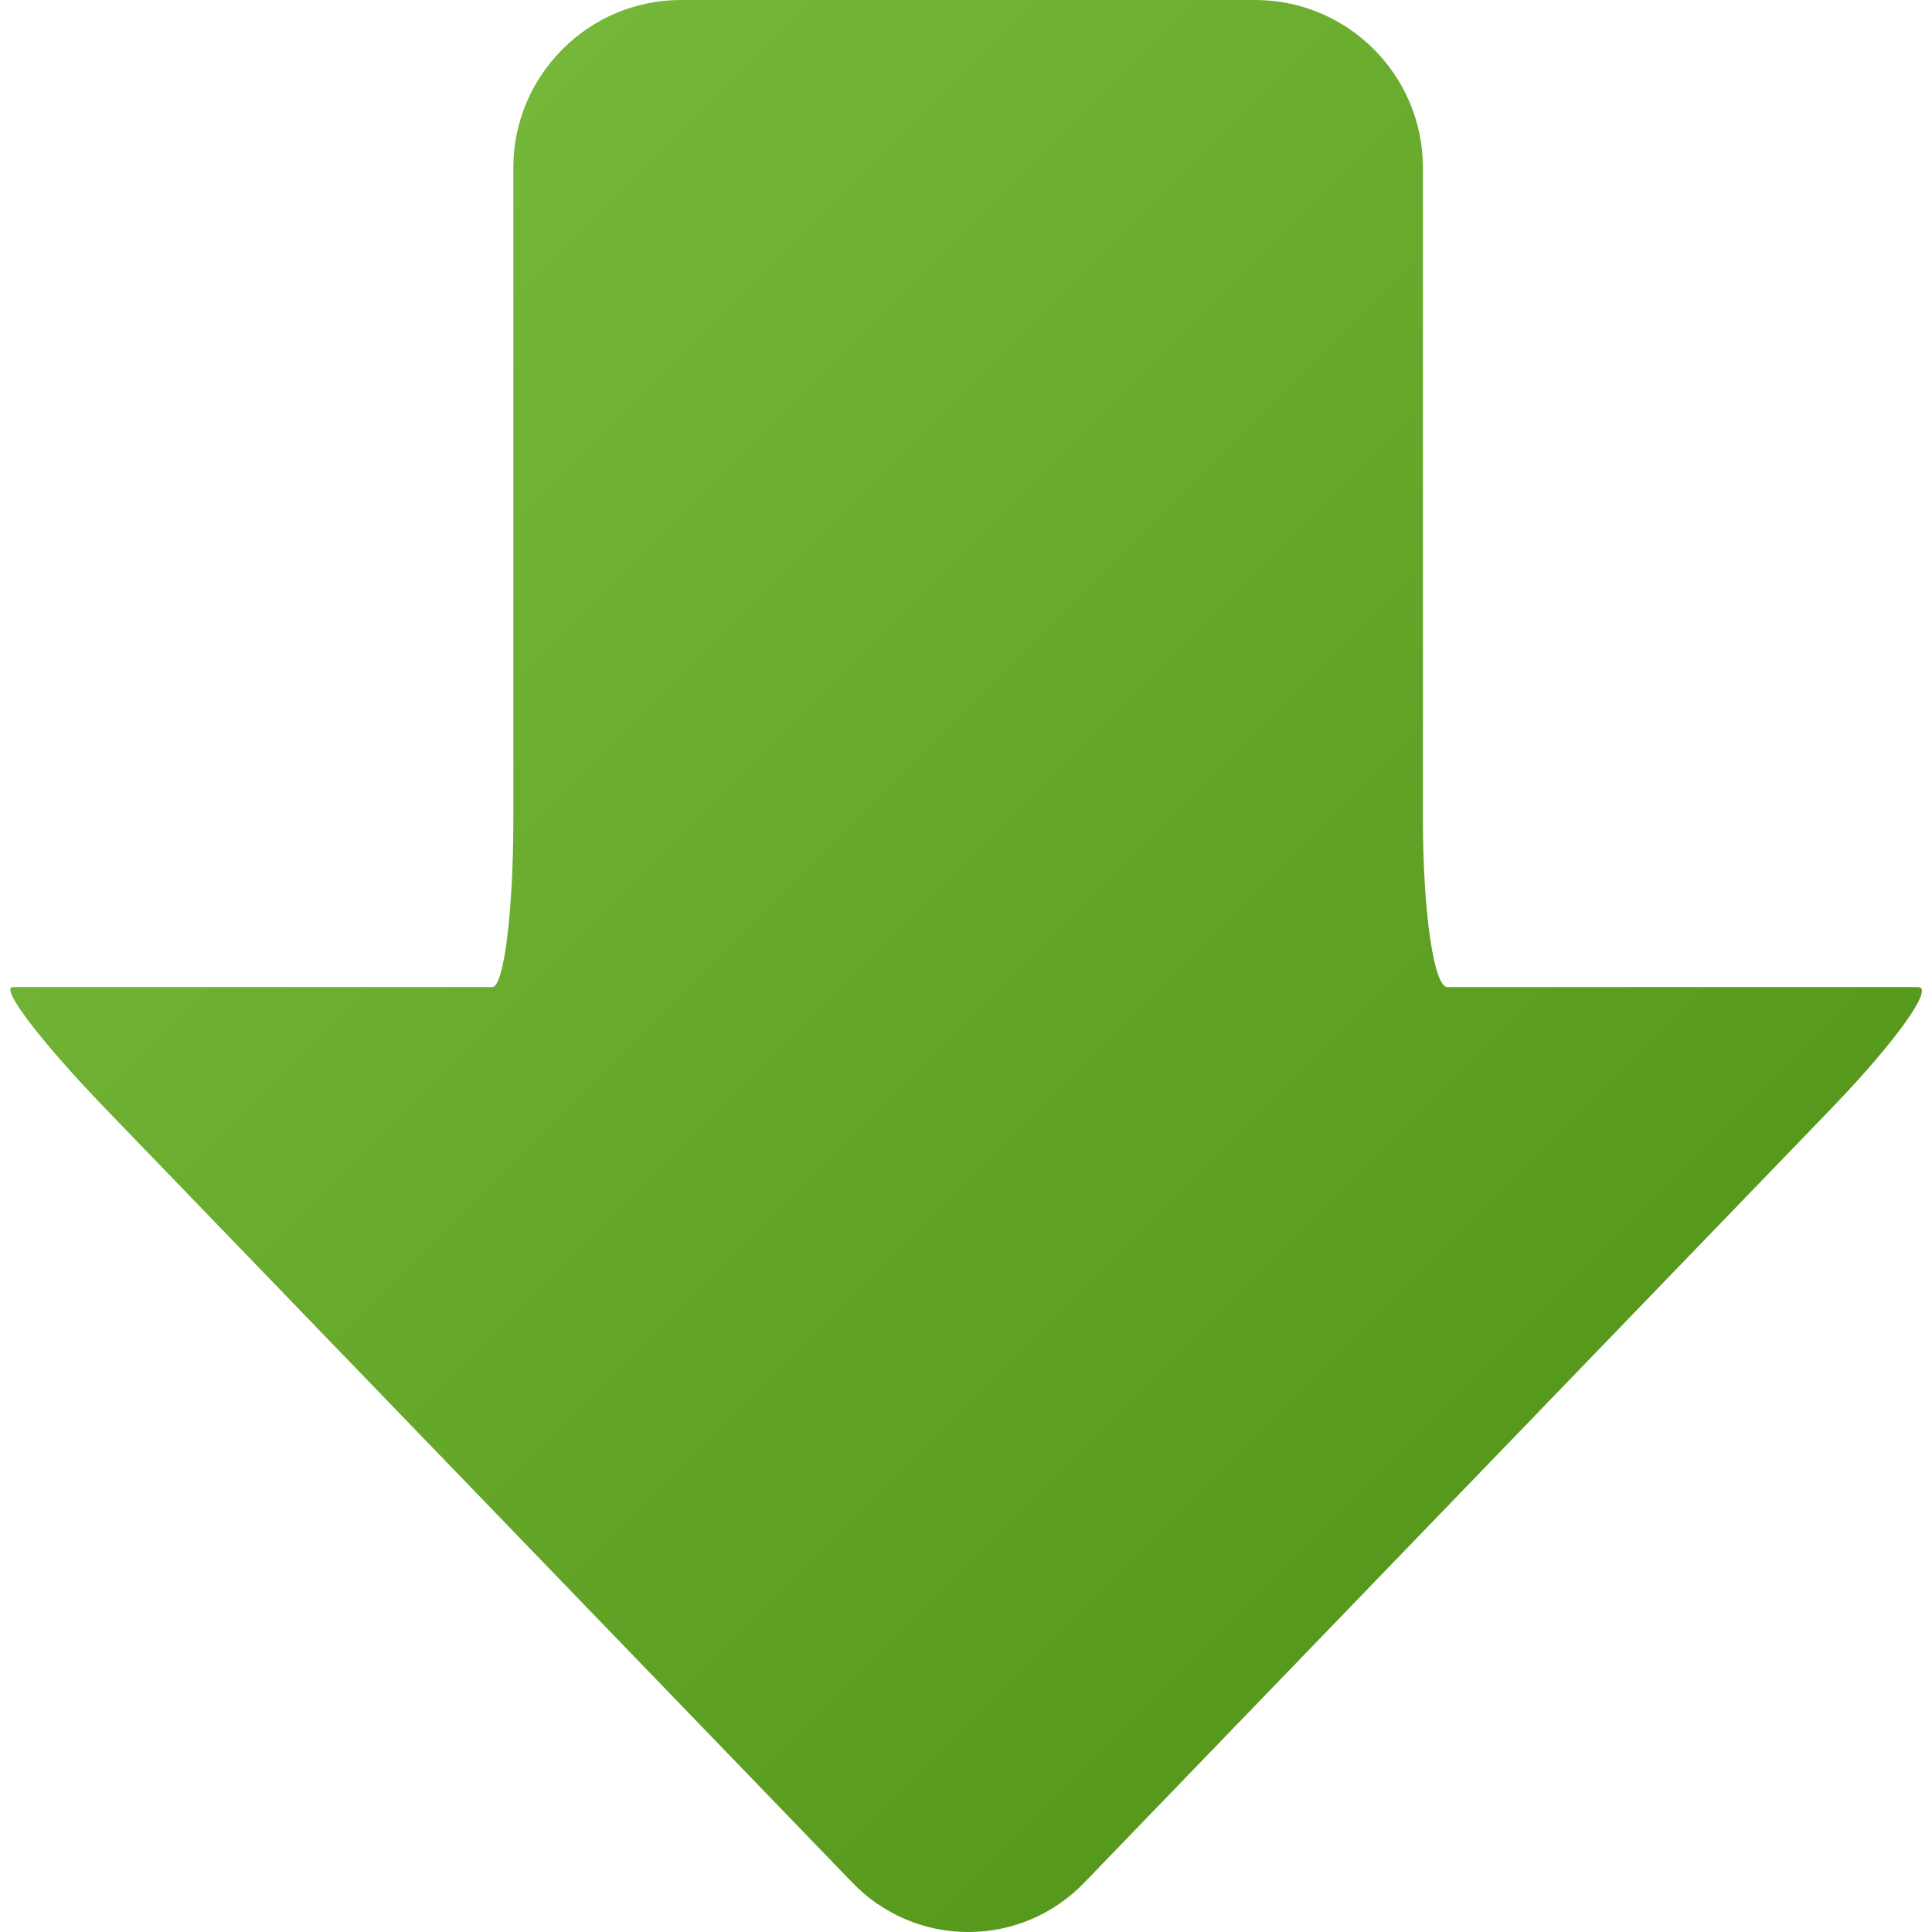
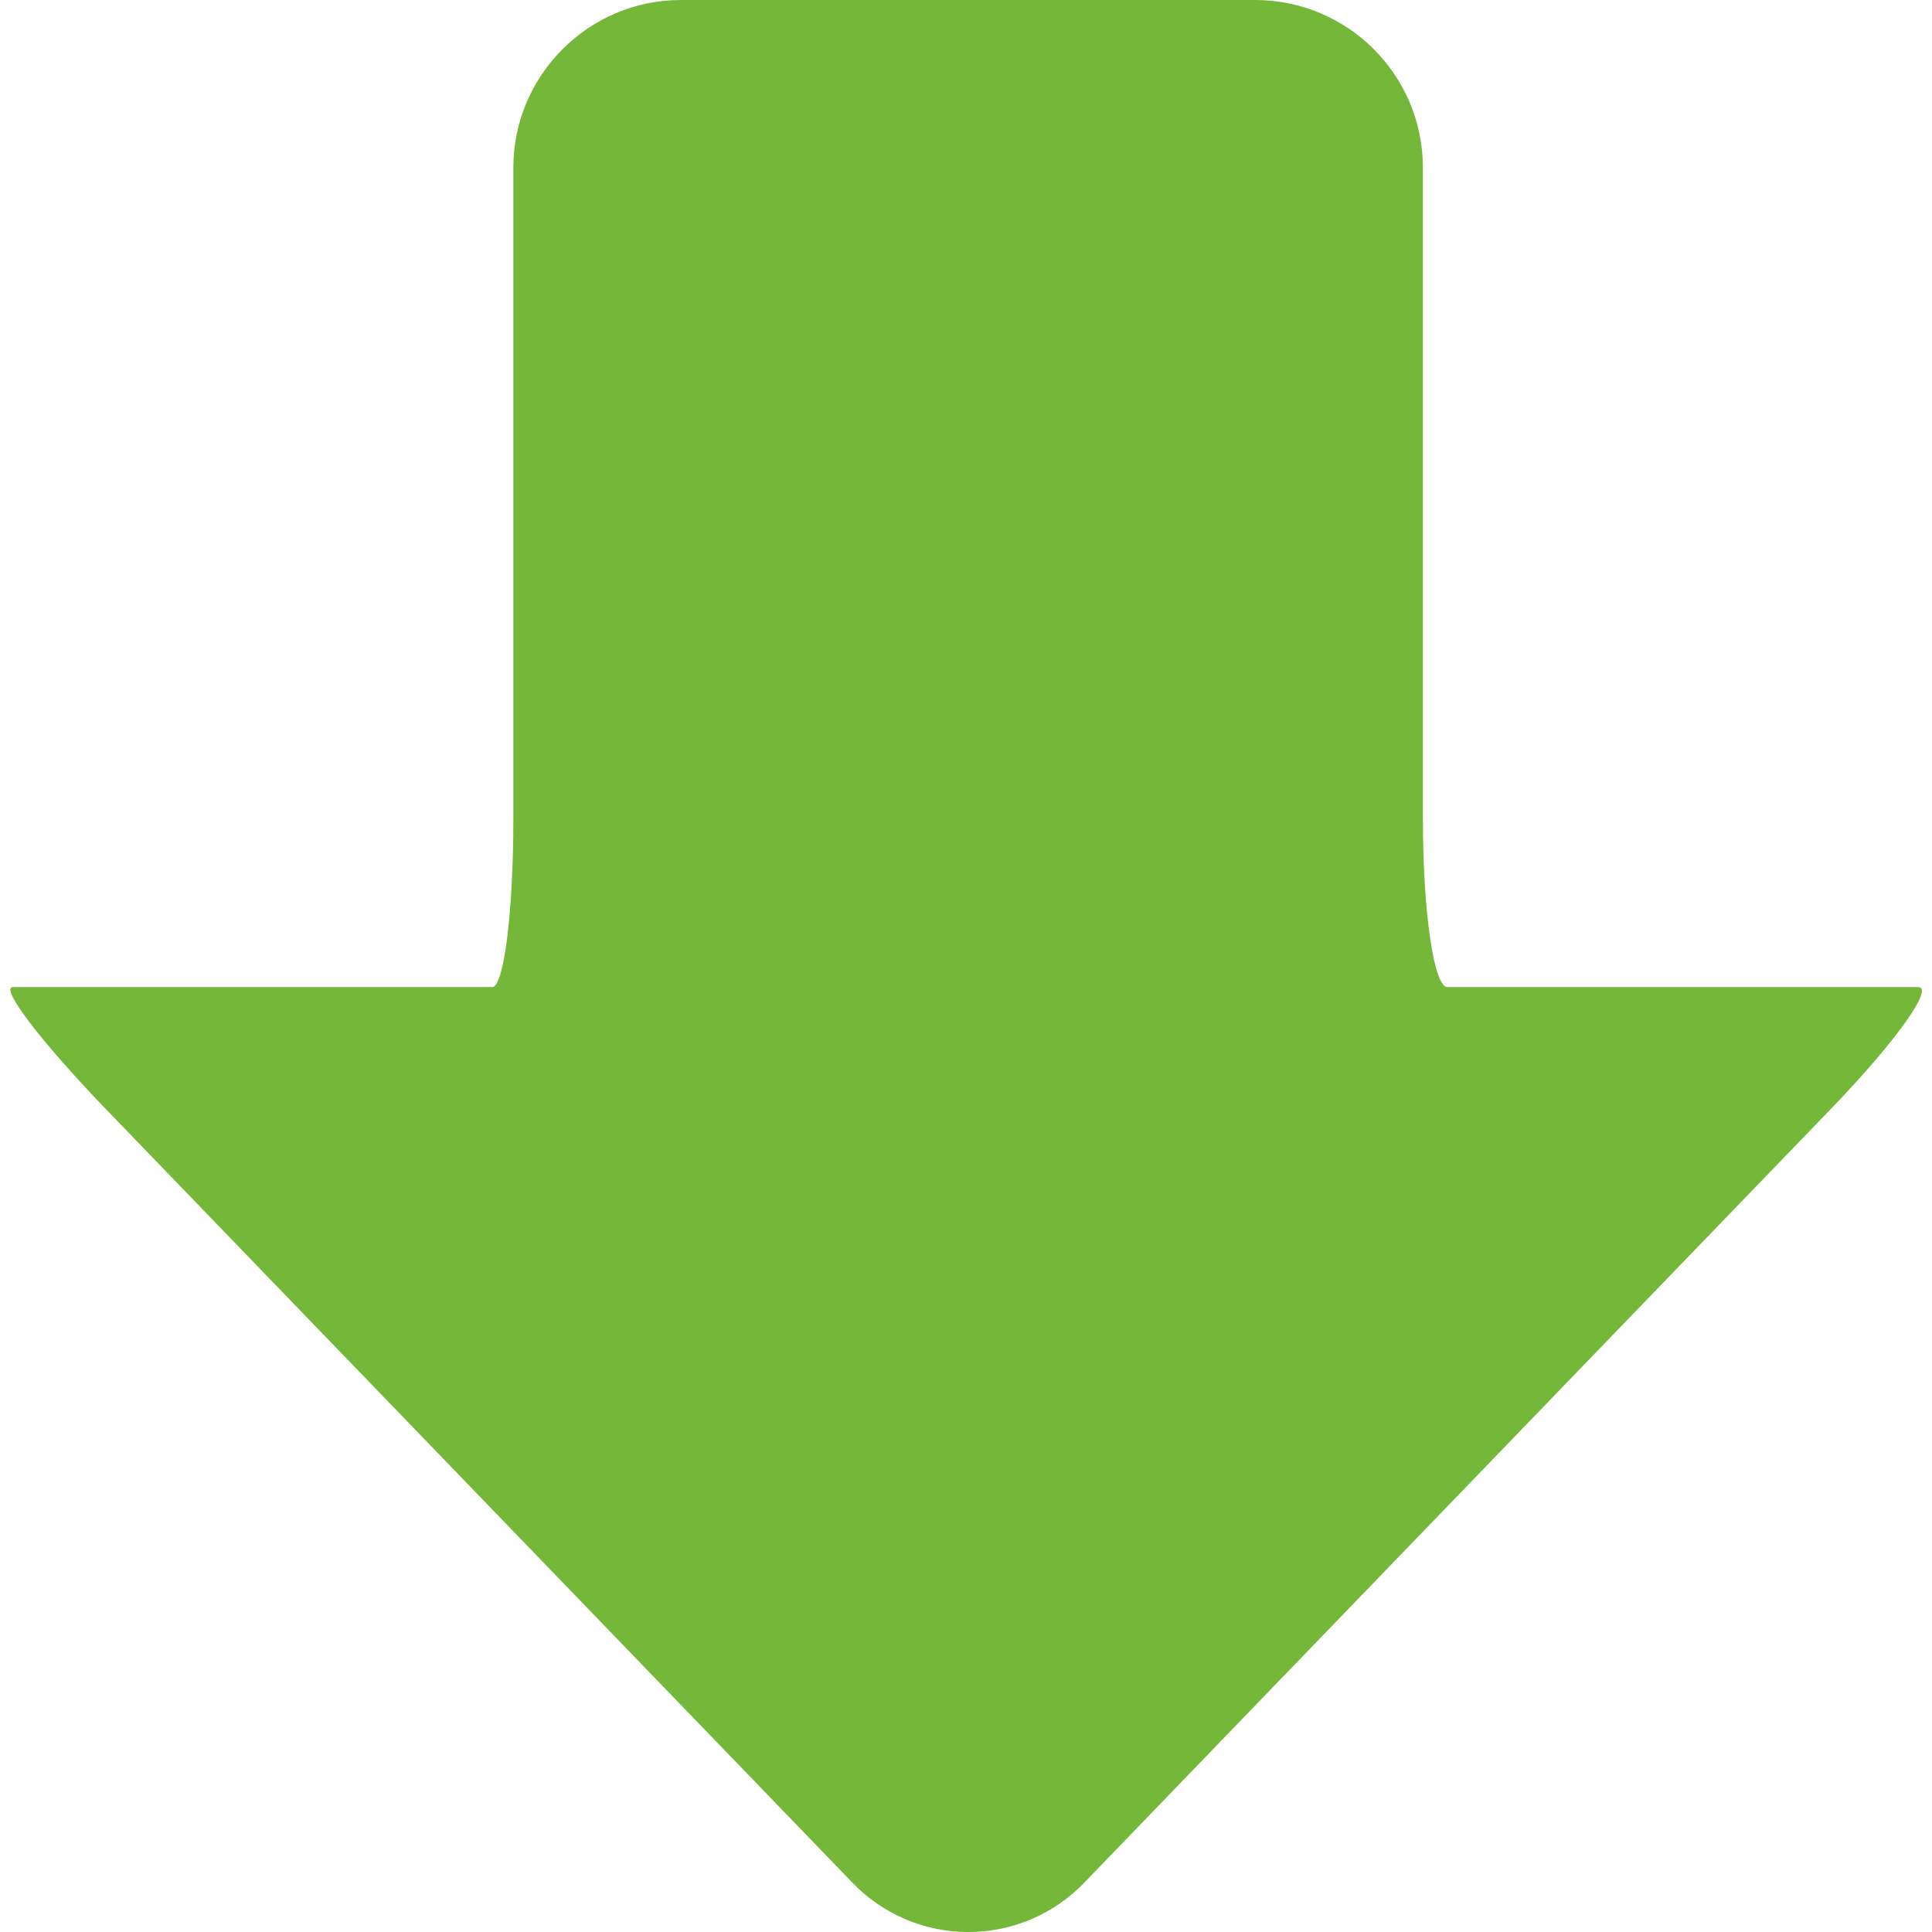
- <svg xmlns="http://www.w3.org/2000/svg" width="24" height="24" viewBox="0 0 24 24">
-   <linearGradient id="a" gradientUnits="userSpaceOnUse" x1="-281.384" y1="61.282" x2="23.388" y2="366.054" gradientTransform="matrix(.048 0 0 .048 18.22 -.056)">
+ <svg xmlns="http://www.w3.org/2000/svg" width="24" height="24">
+   <linearGradient id="a" x1="-281.384" y1="61.282" x2="23.388" y2="366.054" gradientTransform="matrix(.048 0 0 .048 18.22 -.056)">
    <stop offset="0" stop-color="#74b739" />
    <stop offset="1" stop-color="#56991c" />
  </linearGradient>
  <path fill="url(#a)" d="M23.826 12.262H17.98c-.168 0-.304-.936-.304-2.08v-8.1A2.085 2.085 0 0 0 15.598 0H8.457c-1.145 0-2.08.937-2.08 2.08v8.102c0 1.145-.118 2.08-.262 2.08H.16c-.168 0 .345.673 1.14 1.5l9.284 9.62a1.997 1.997 0 0 0 2.89 0l9.283-9.62c.795-.826 1.276-1.5 1.07-1.5h-.001z" />
</svg>
